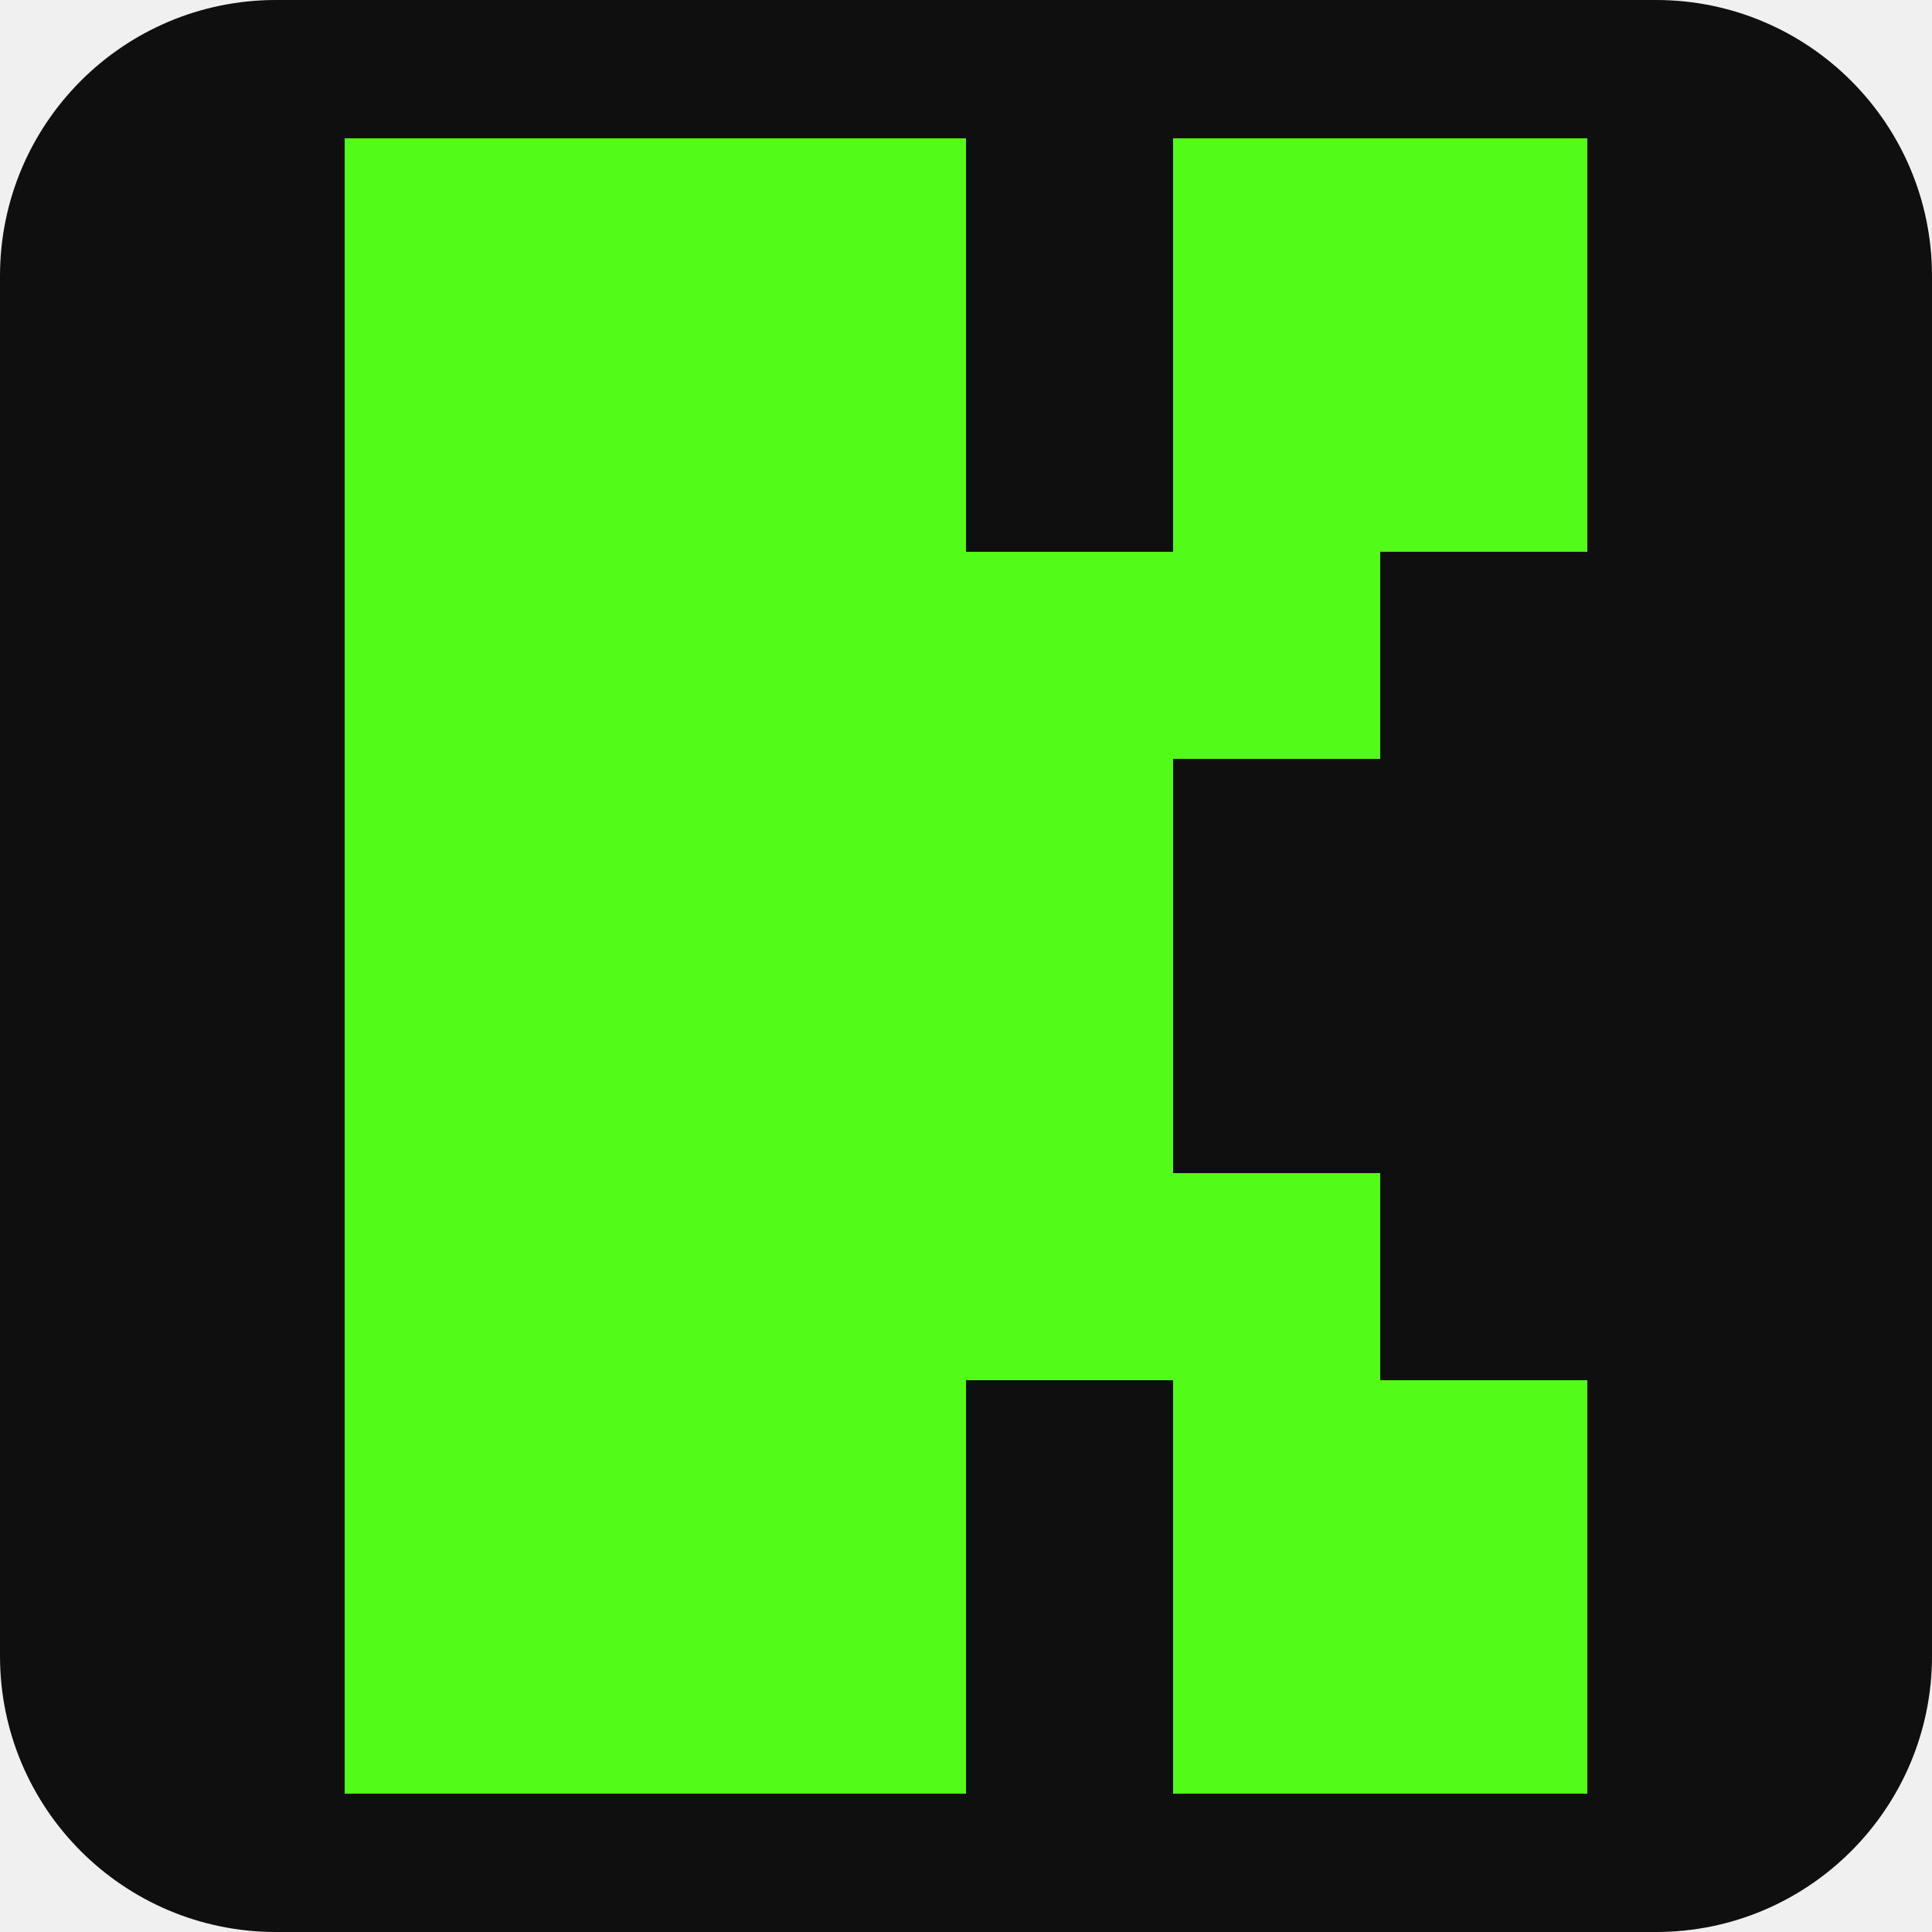
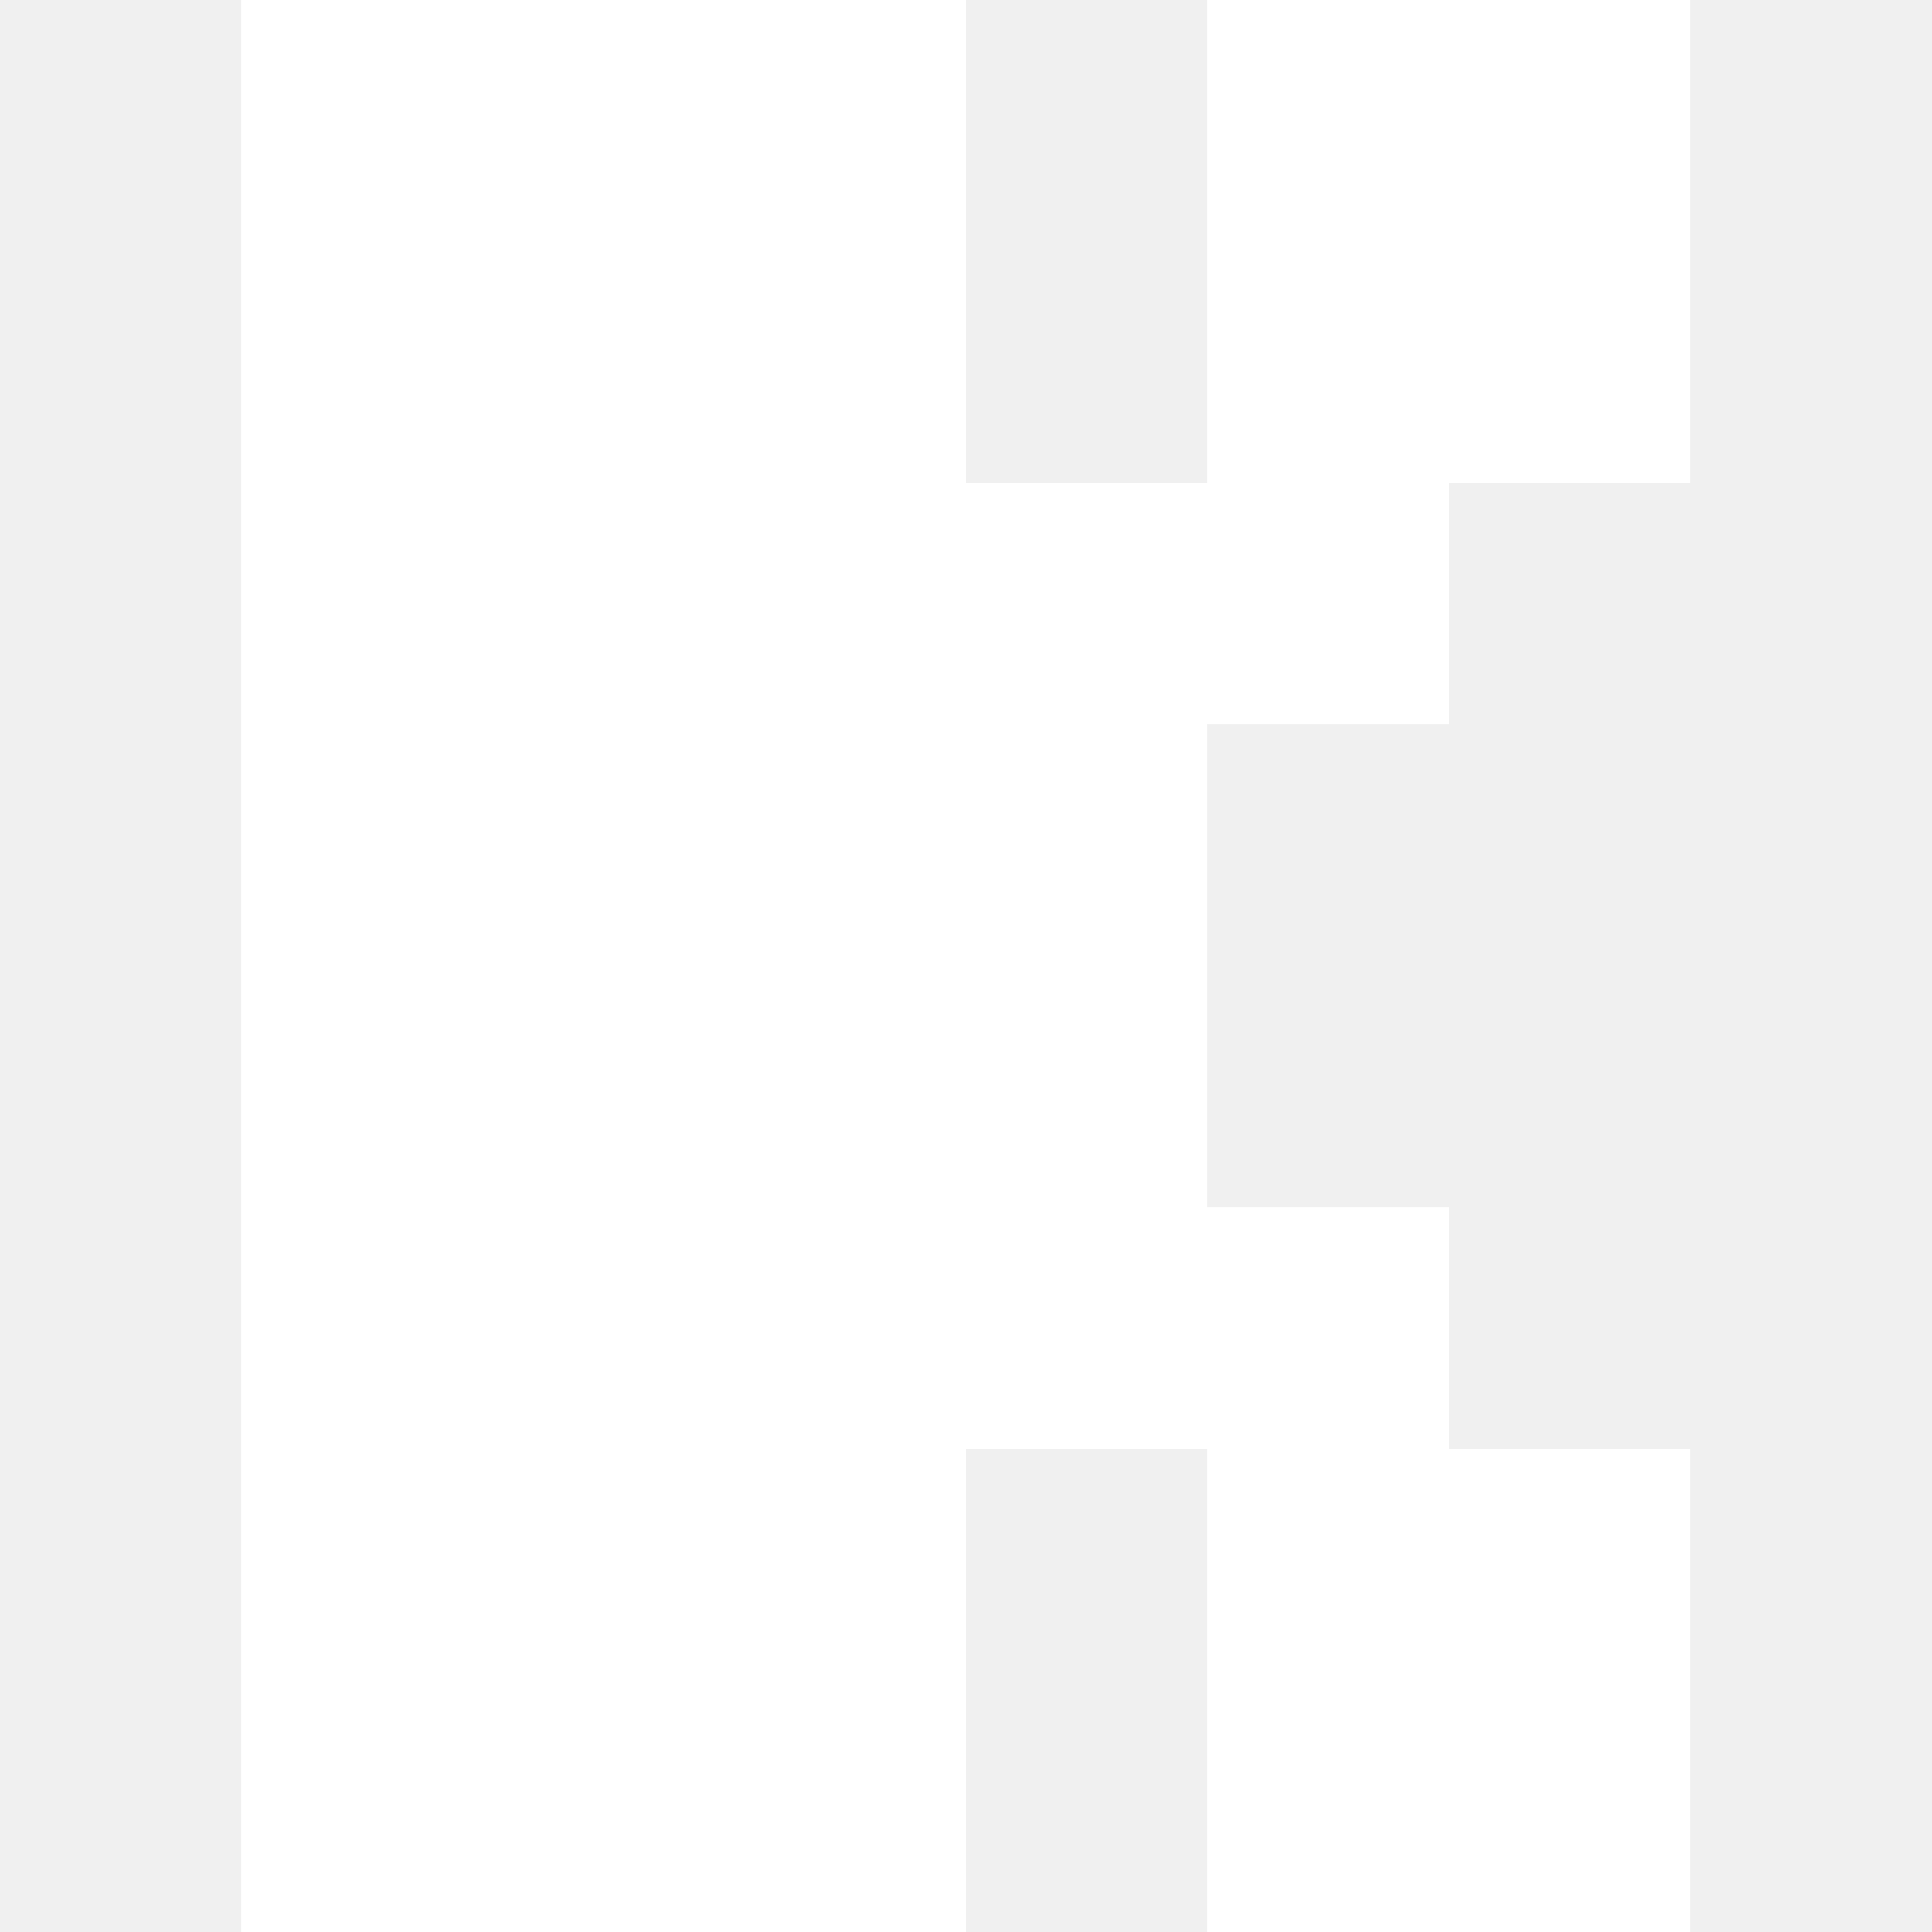
- <svg xmlns="http://www.w3.org/2000/svg" viewBox="0 0 56 56" width="56" height="56" role="img" aria-label="Kick">
-   <rect width="56" height="56" rx="8" fill="#0F0F0F" />
-   <g transform="translate(4,4)" fill="#53FC18" shape-rendering="crispEdges">
+ <svg xmlns="http://www.w3.org/2000/svg" viewBox="0 0 48 48" width="48" height="48" role="img" aria-label="Kick">
+   <g fill="#fff" shape-rendering="crispEdges">
    <rect x="6" y="0" width="18" height="48" />
    <rect x="24" y="12" width="6" height="24" />
    <rect x="30" y="12" width="6" height="6" />
    <rect x="30" y="30" width="6" height="6" />
    <rect x="30" y="0" width="12" height="12" />
    <rect x="30" y="36" width="12" height="12" />
  </g>
</svg>
